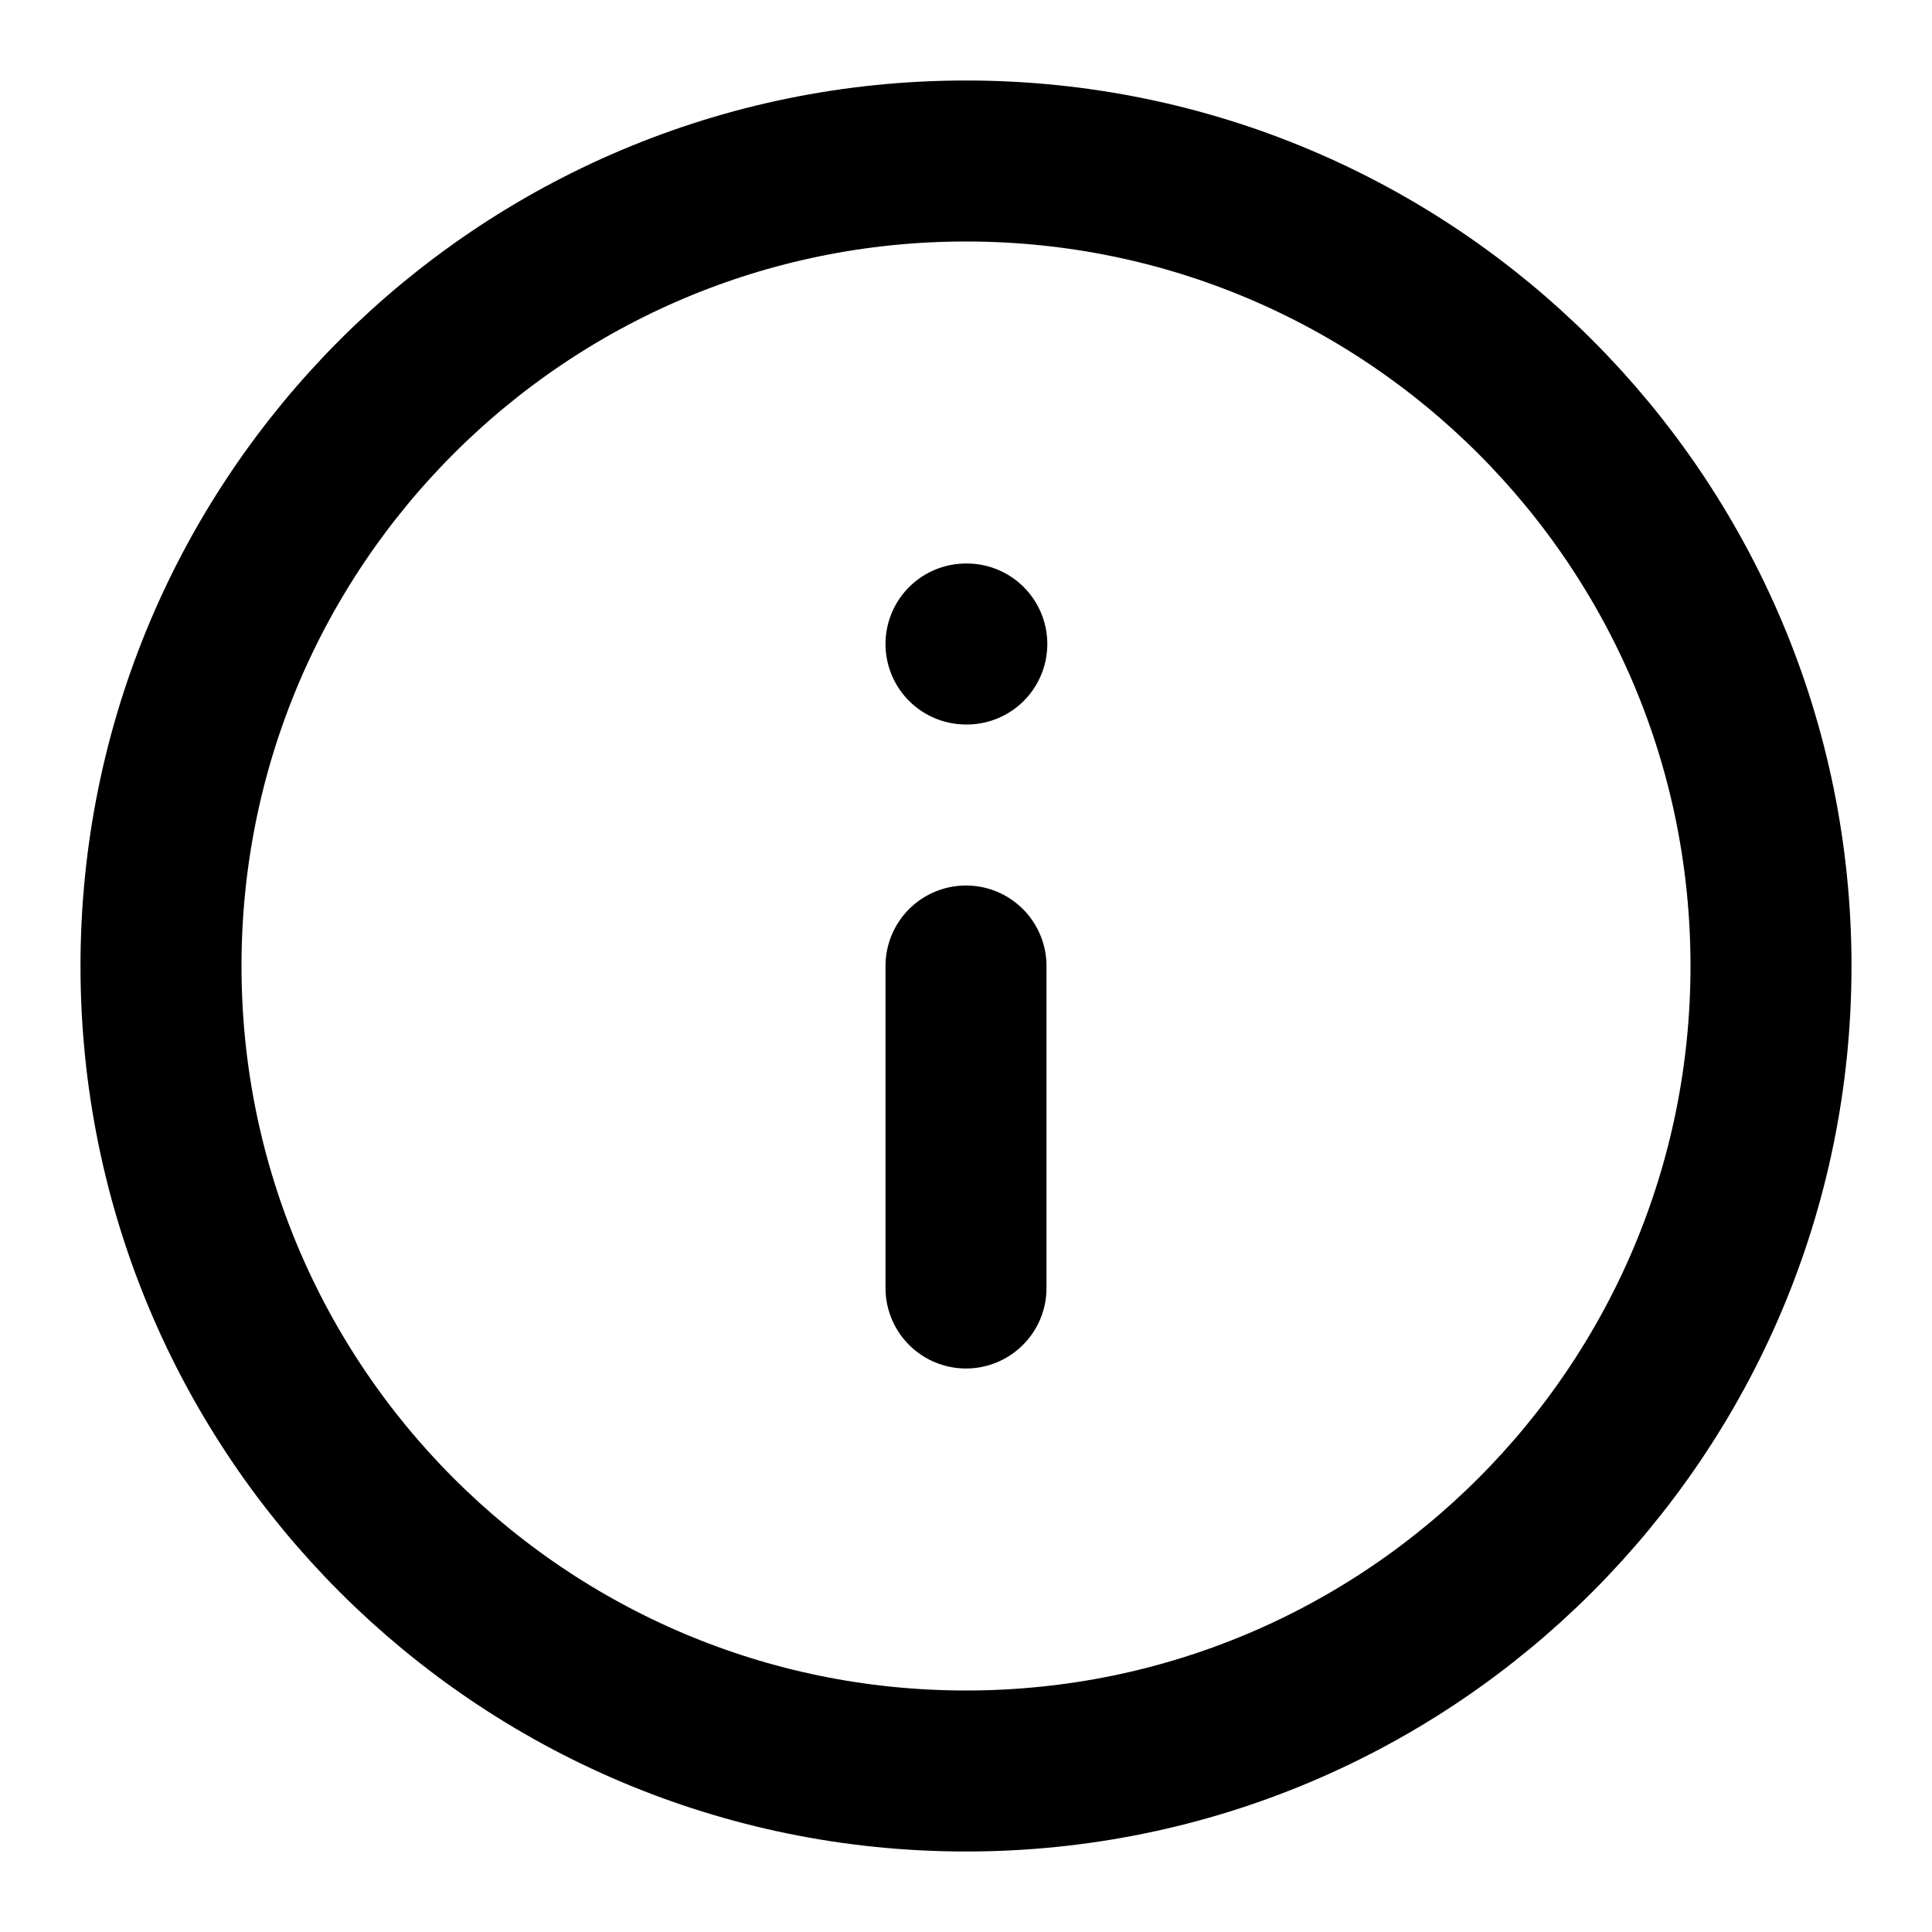
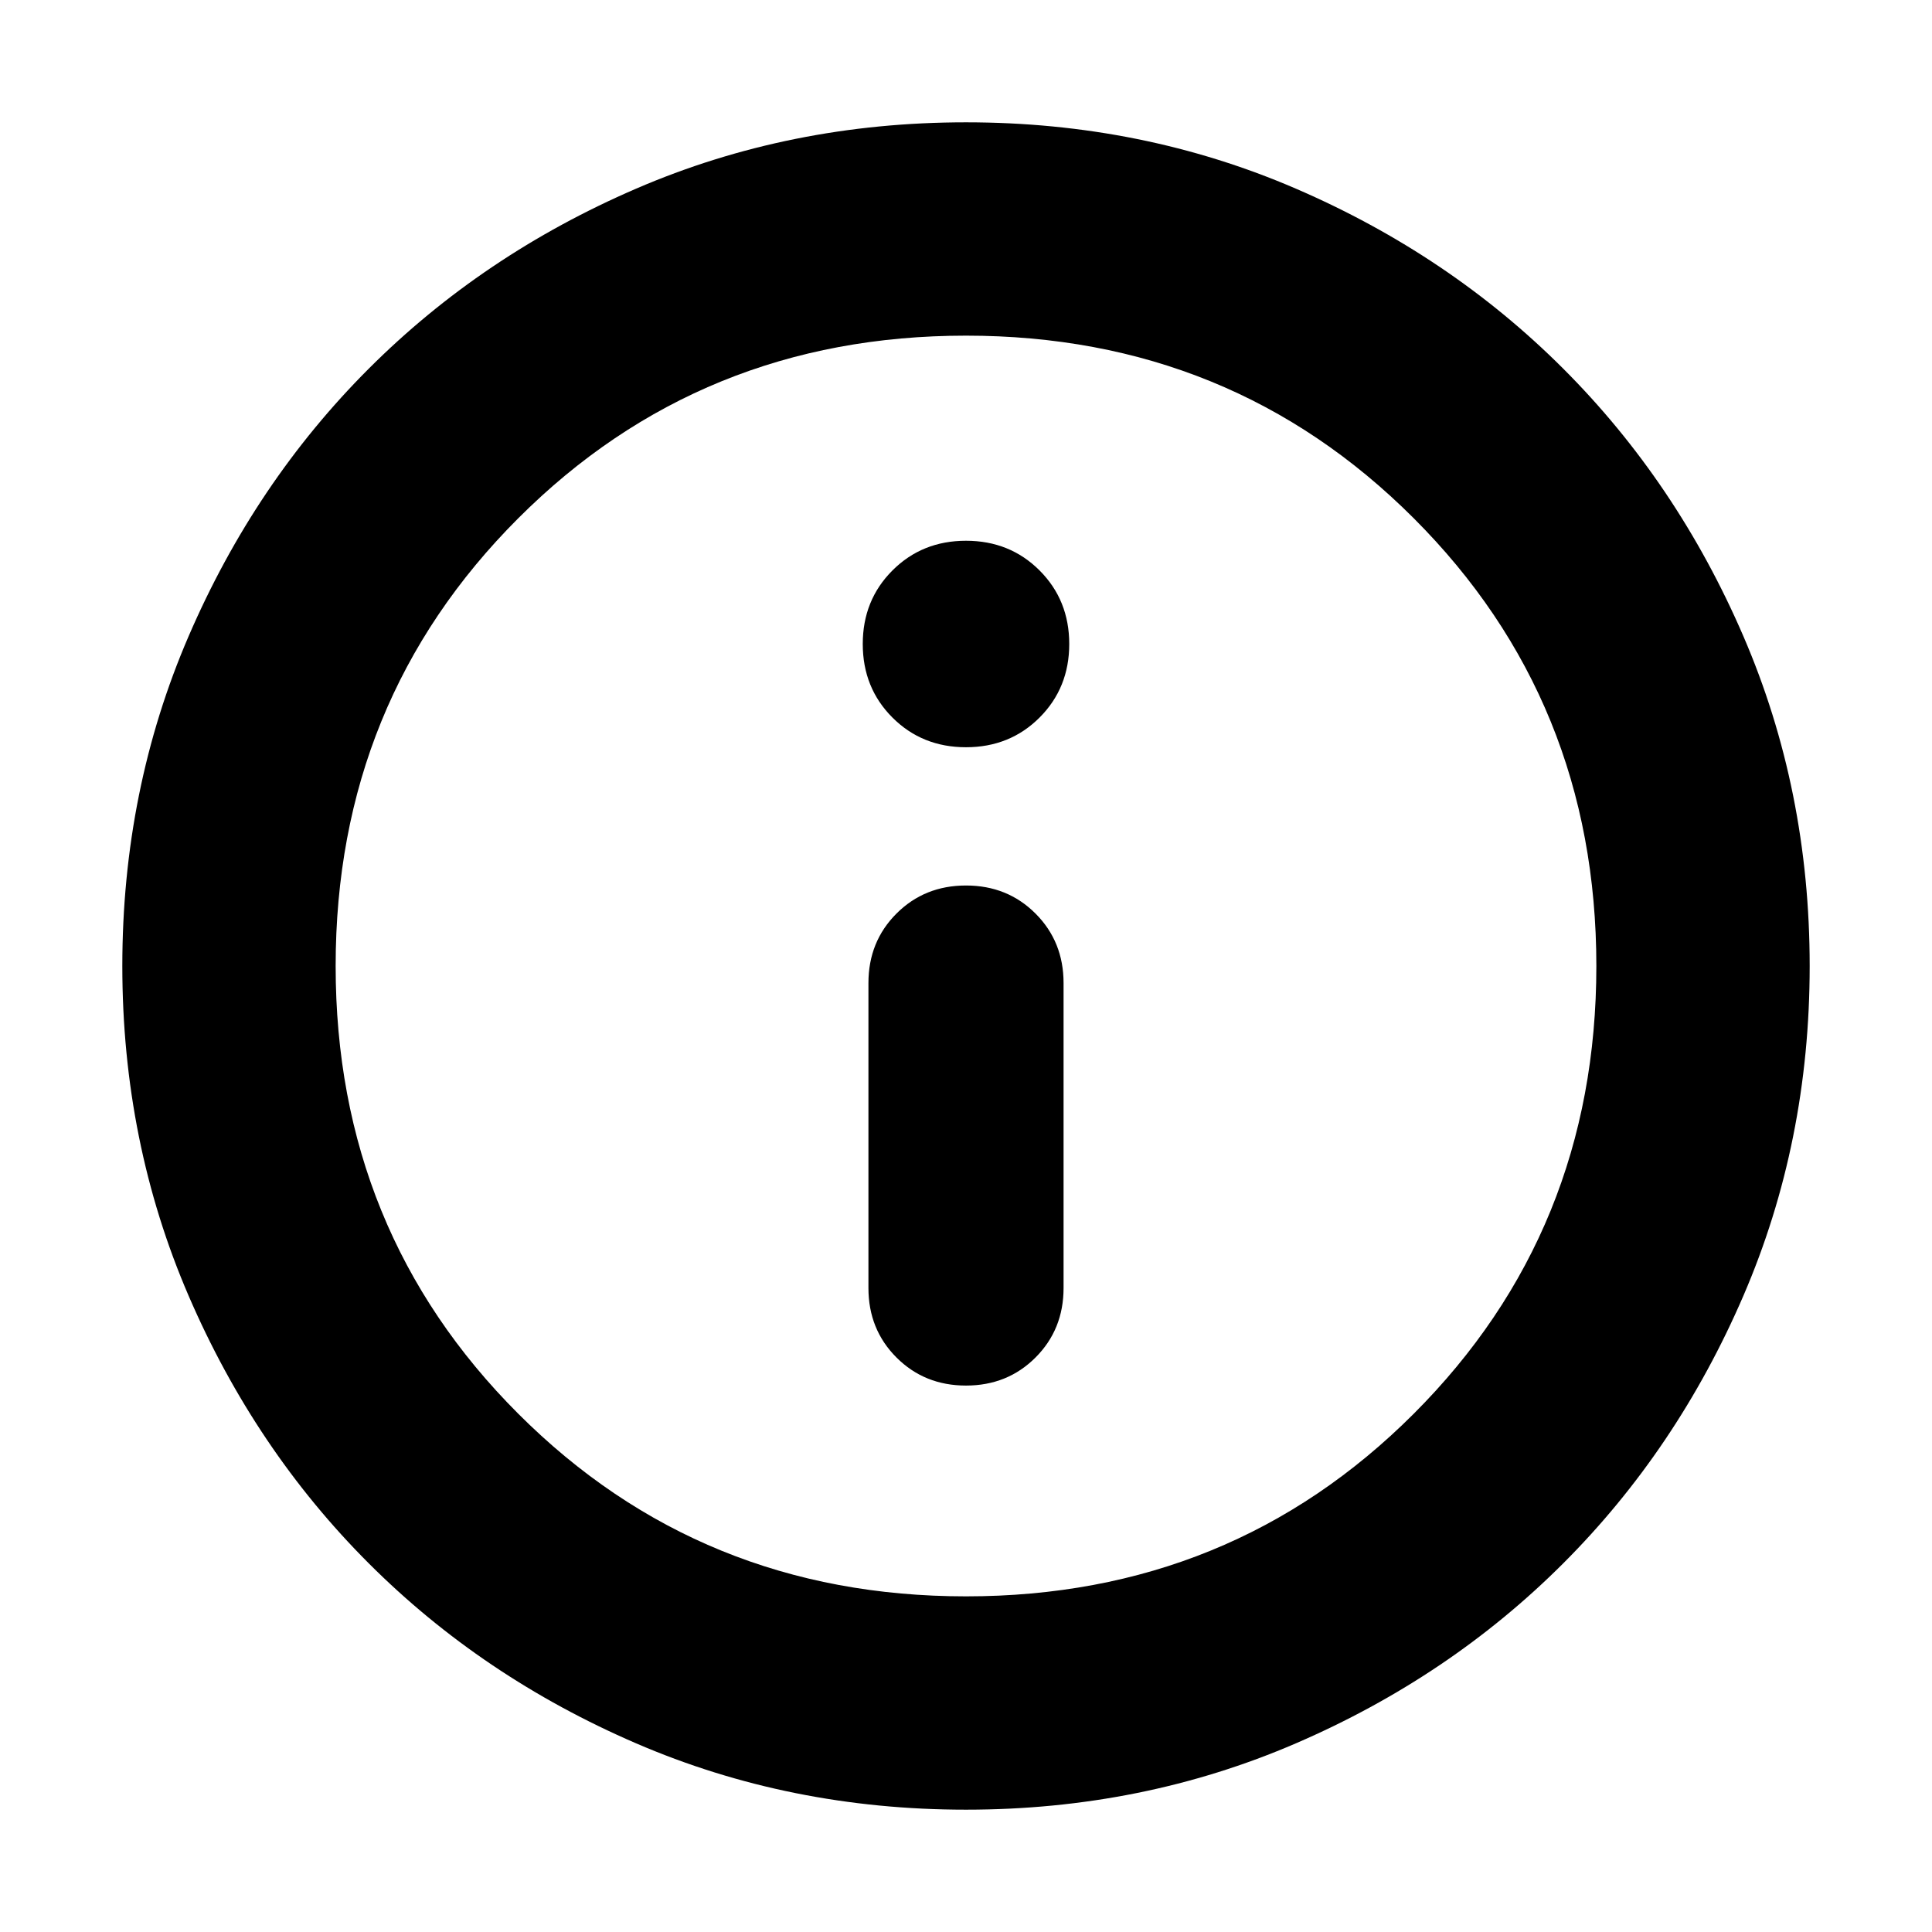
- <svg xmlns="http://www.w3.org/2000/svg" width="24" height="24" viewBox="0 0 24 24" fill="none" stroke="#000" stroke-width="2" stroke-linecap="round" stroke-linejoin="round">
-   <circle cx="12" cy="12" r="10" />
-   <path d="M12 16v-4" />
-   <path d="M12 8h.01" />
+ <svg xmlns="http://www.w3.org/2000/svg" height="24" viewBox="0 -960 960 960" width="24" fill="#000">
+   <path d="M480-271.52q20.6 0 34.54-13.94 13.94-13.94 13.94-34.54v-151.52q0-20.6-13.94-34.54Q500.6-520 480-520t-34.54 13.94q-13.94 13.94-13.94 34.54V-320q0 20.6 13.94 34.54 13.94 13.94 34.54 13.94Zm0-317.18q21.8 0 36.55-14.75Q531.3-618.2 531.3-640q0-21.8-14.75-36.55Q501.8-691.3 480-691.3q-21.8 0-36.55 14.75Q428.7-661.8 428.7-640q0 21.8 14.75 36.55Q458.2-588.7 480-588.7Zm0 527.92q-87.52 0-163.91-32.96-76.38-32.96-132.88-89.47-56.51-56.5-89.47-132.88Q60.78-392.48 60.78-480t32.96-163.91q32.96-76.38 89.47-132.88 56.5-56.51 132.88-89.47 76.39-32.96 163.91-32.96t163.91 32.96q76.38 32.96 132.88 89.47 56.51 56.5 89.47 132.88 32.96 76.39 32.96 163.91t-32.96 163.91q-32.96 76.38-89.47 132.88-56.5 56.51-132.88 89.47Q567.52-60.78 480-60.78Zm0-106q131.74 0 222.48-90.74 90.74-90.74 90.74-222.48t-90.74-222.48Q611.74-793.22 480-793.22t-222.48 90.74Q166.78-611.74 166.78-480t90.74 222.48q90.74 90.74 222.48 90.74ZM480-480Z" />
</svg>
